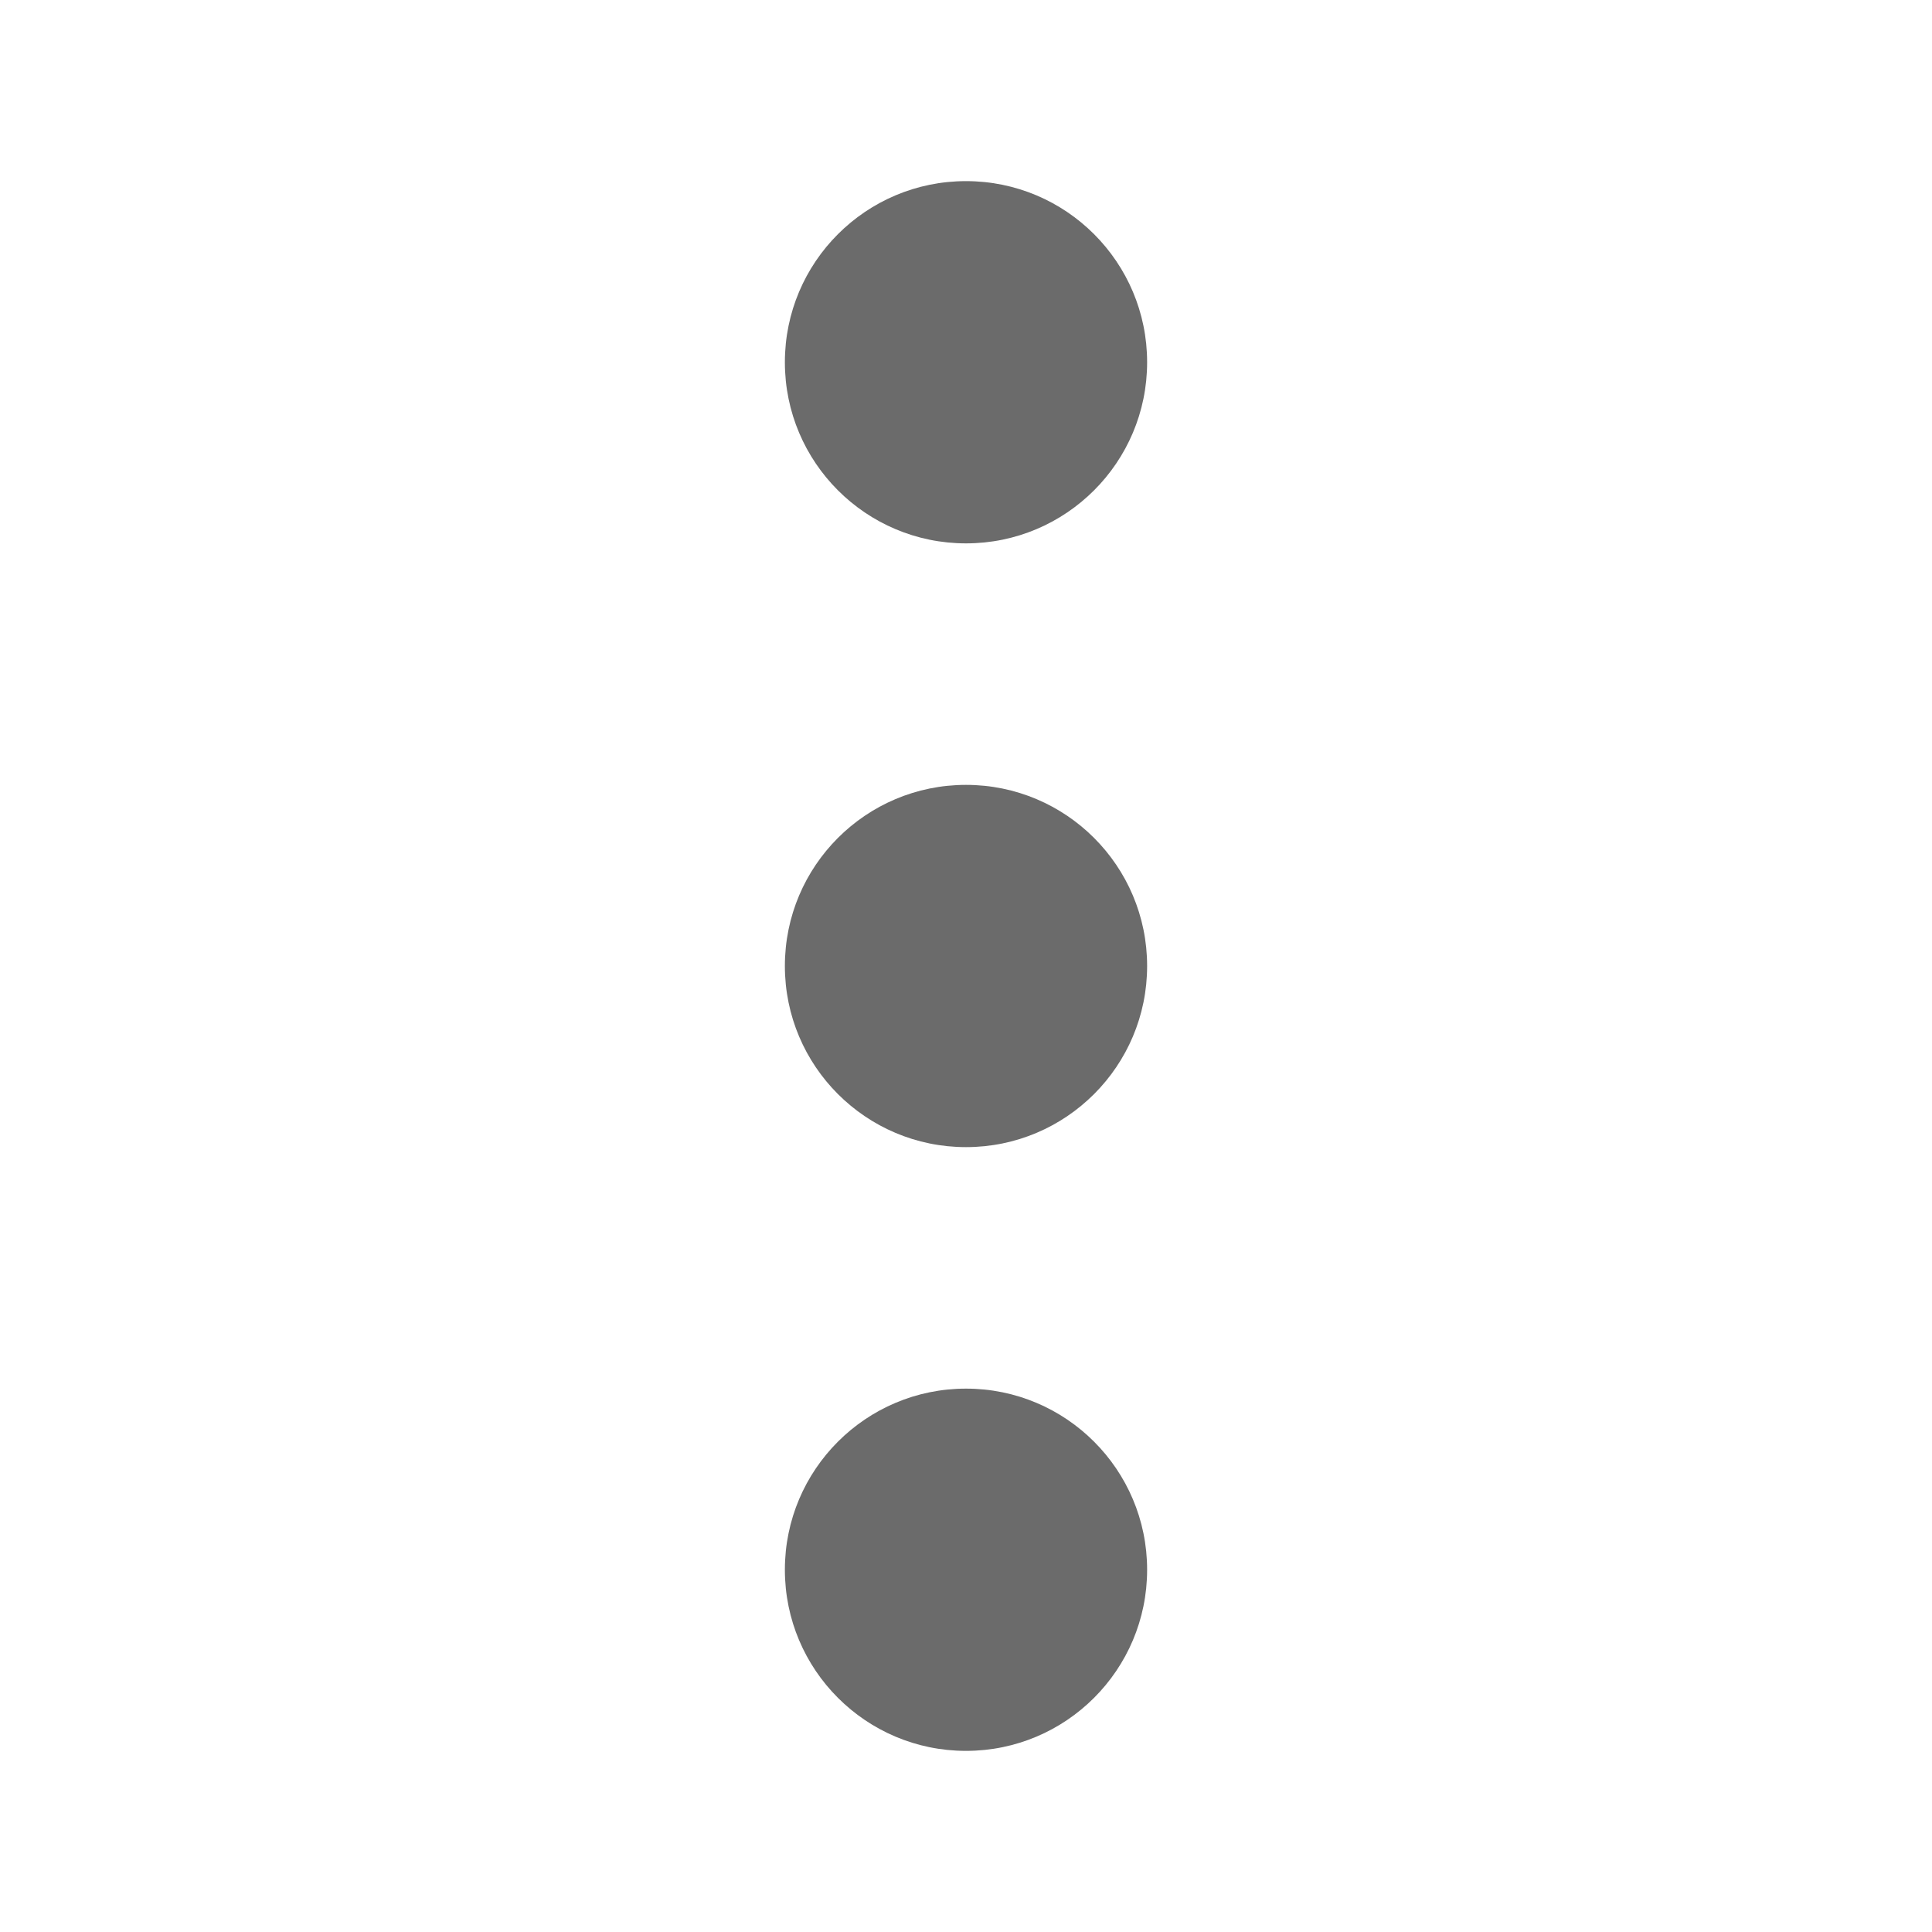
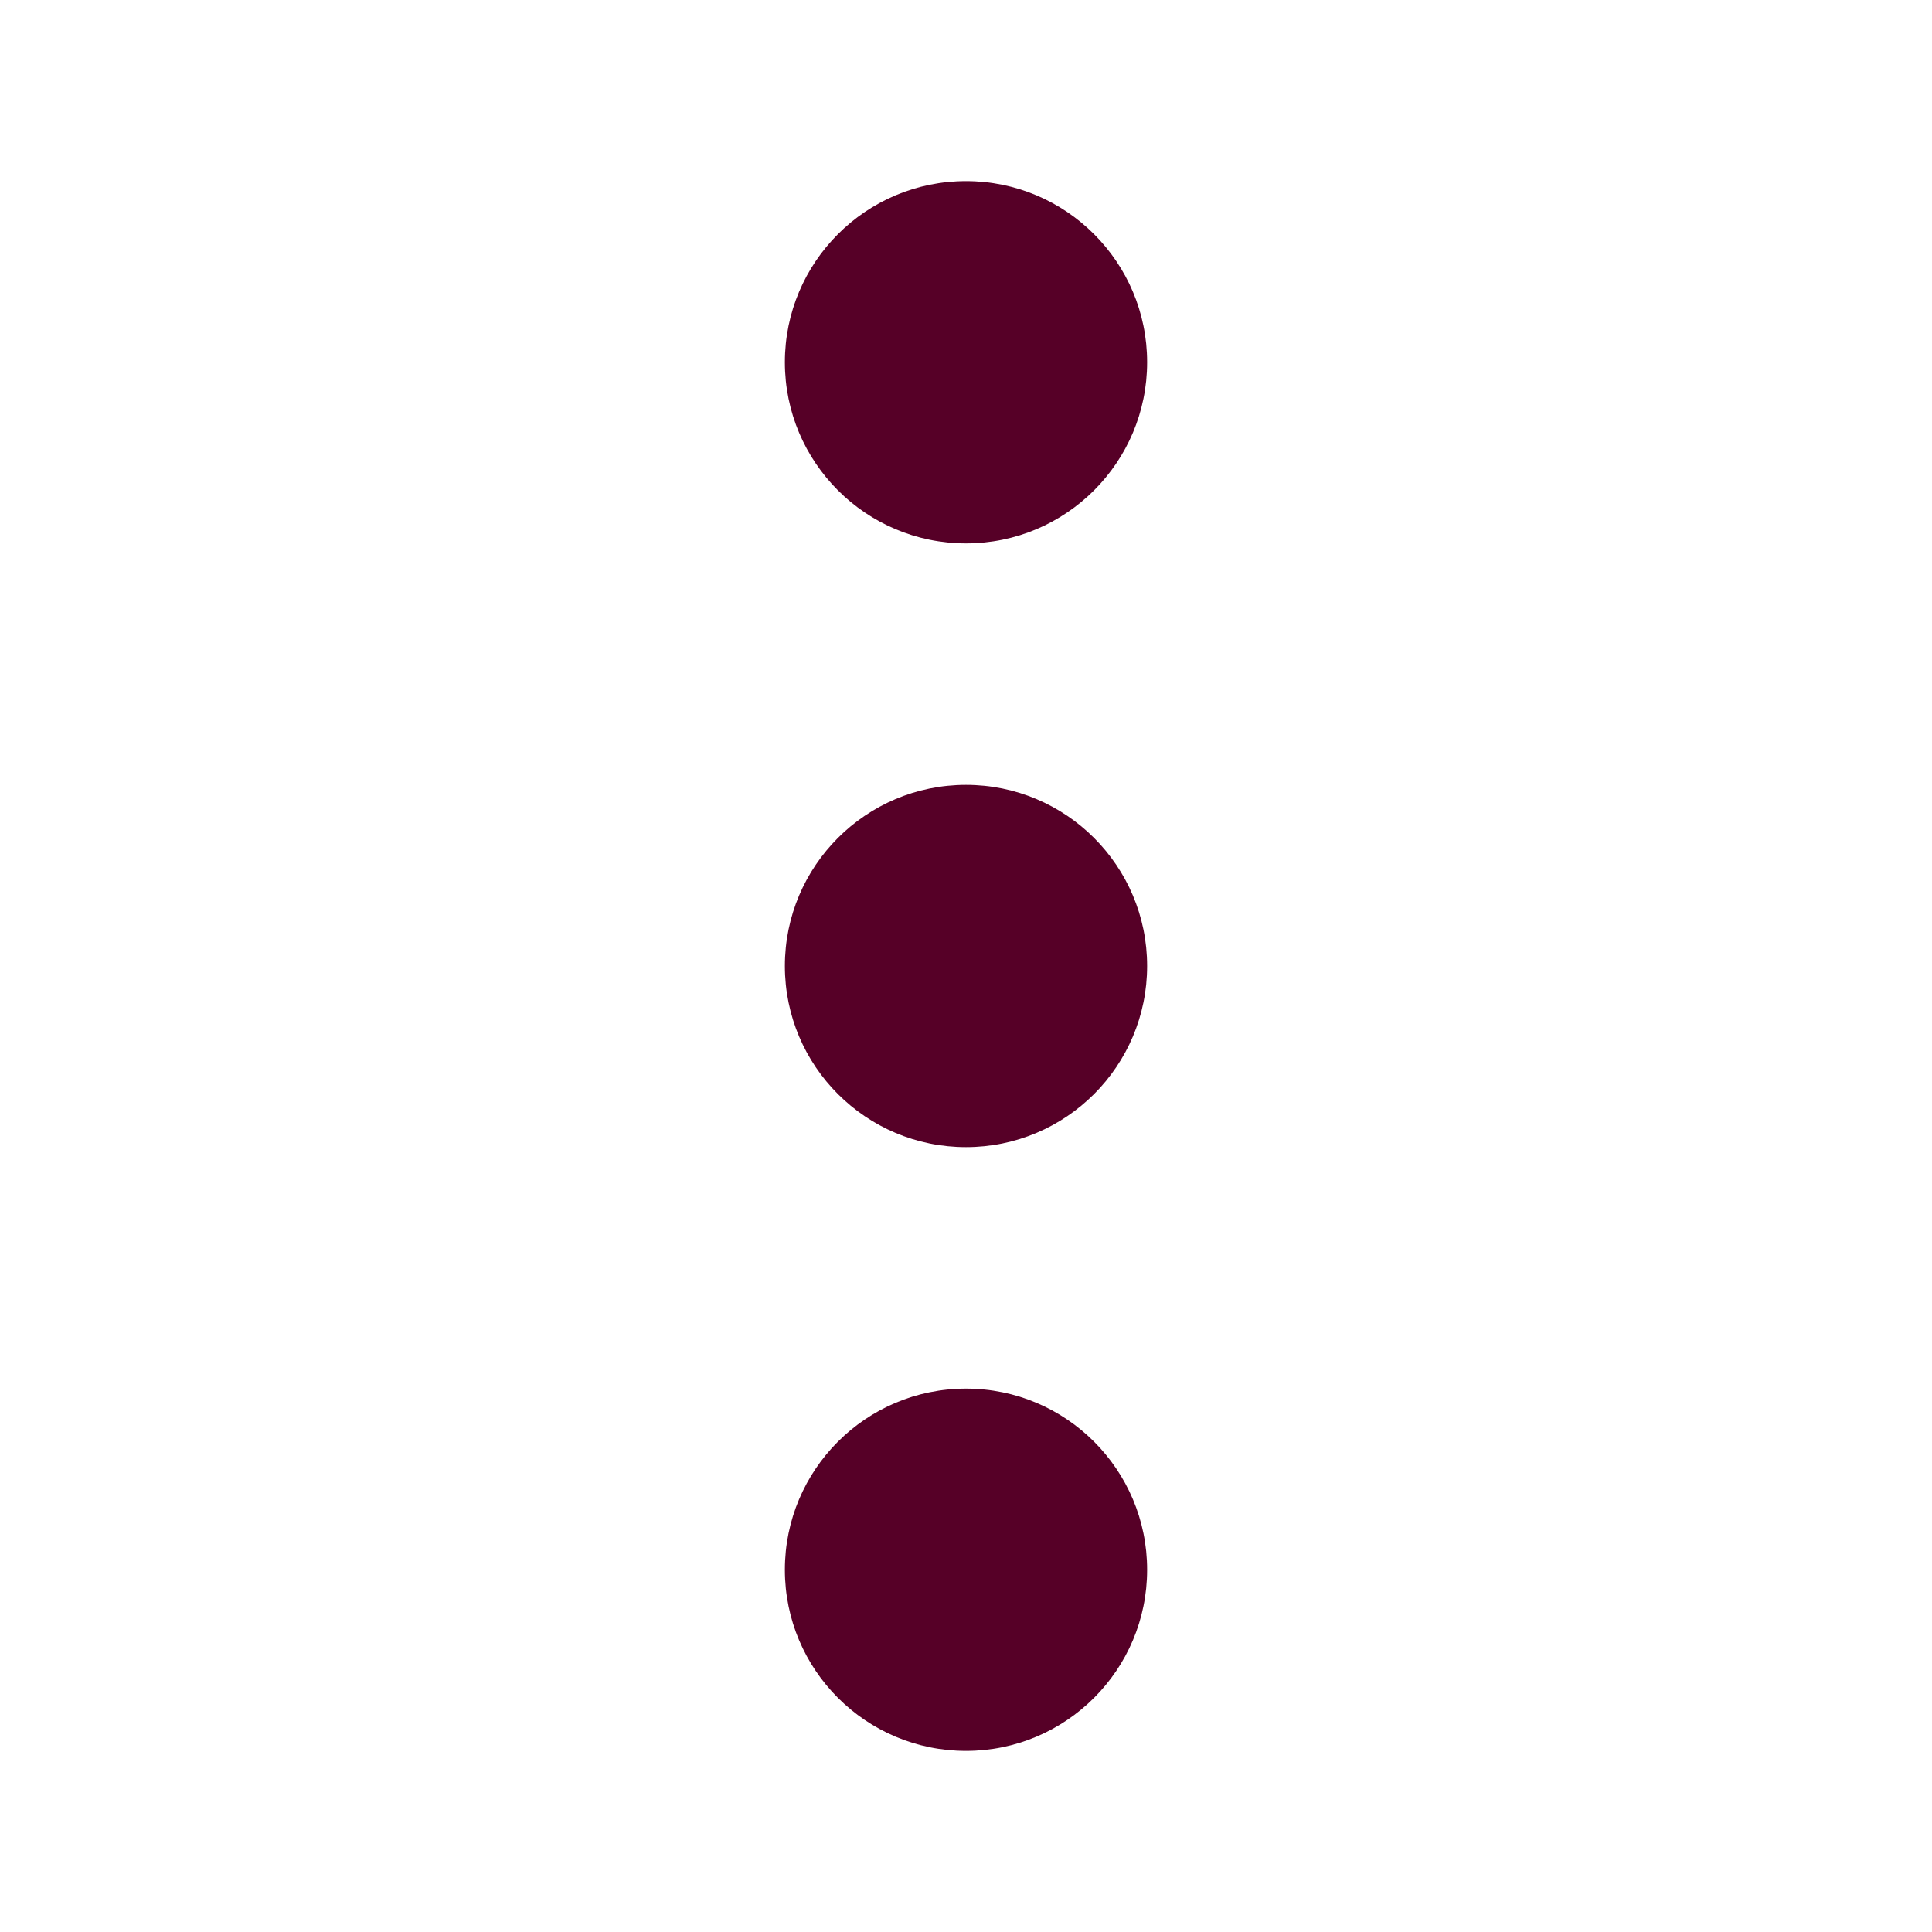
<svg xmlns="http://www.w3.org/2000/svg" width="1em" height="1em" viewBox="0 0 16 16">
-   <path fill="#6b6b6b" d="M9.5 13a1.5 1.5 0 1 1-3 0a1.5 1.5 0 0 1 3 0m0-5a1.5 1.5 0 1 1-3 0a1.5 1.5 0 0 1 3 0m0-5a1.5 1.5 0 1 1-3 0a1.5 1.5 0 0 1 3 0" />
+   <path fill="#560027" d="M9.5 13a1.5 1.5 0 1 1-3 0a1.5 1.5 0 0 1 3 0m0-5a1.5 1.5 0 1 1-3 0a1.5 1.5 0 0 1 3 0m0-5a1.5 1.5 0 1 1-3 0a1.5 1.5 0 0 1 3 0" />
</svg>
